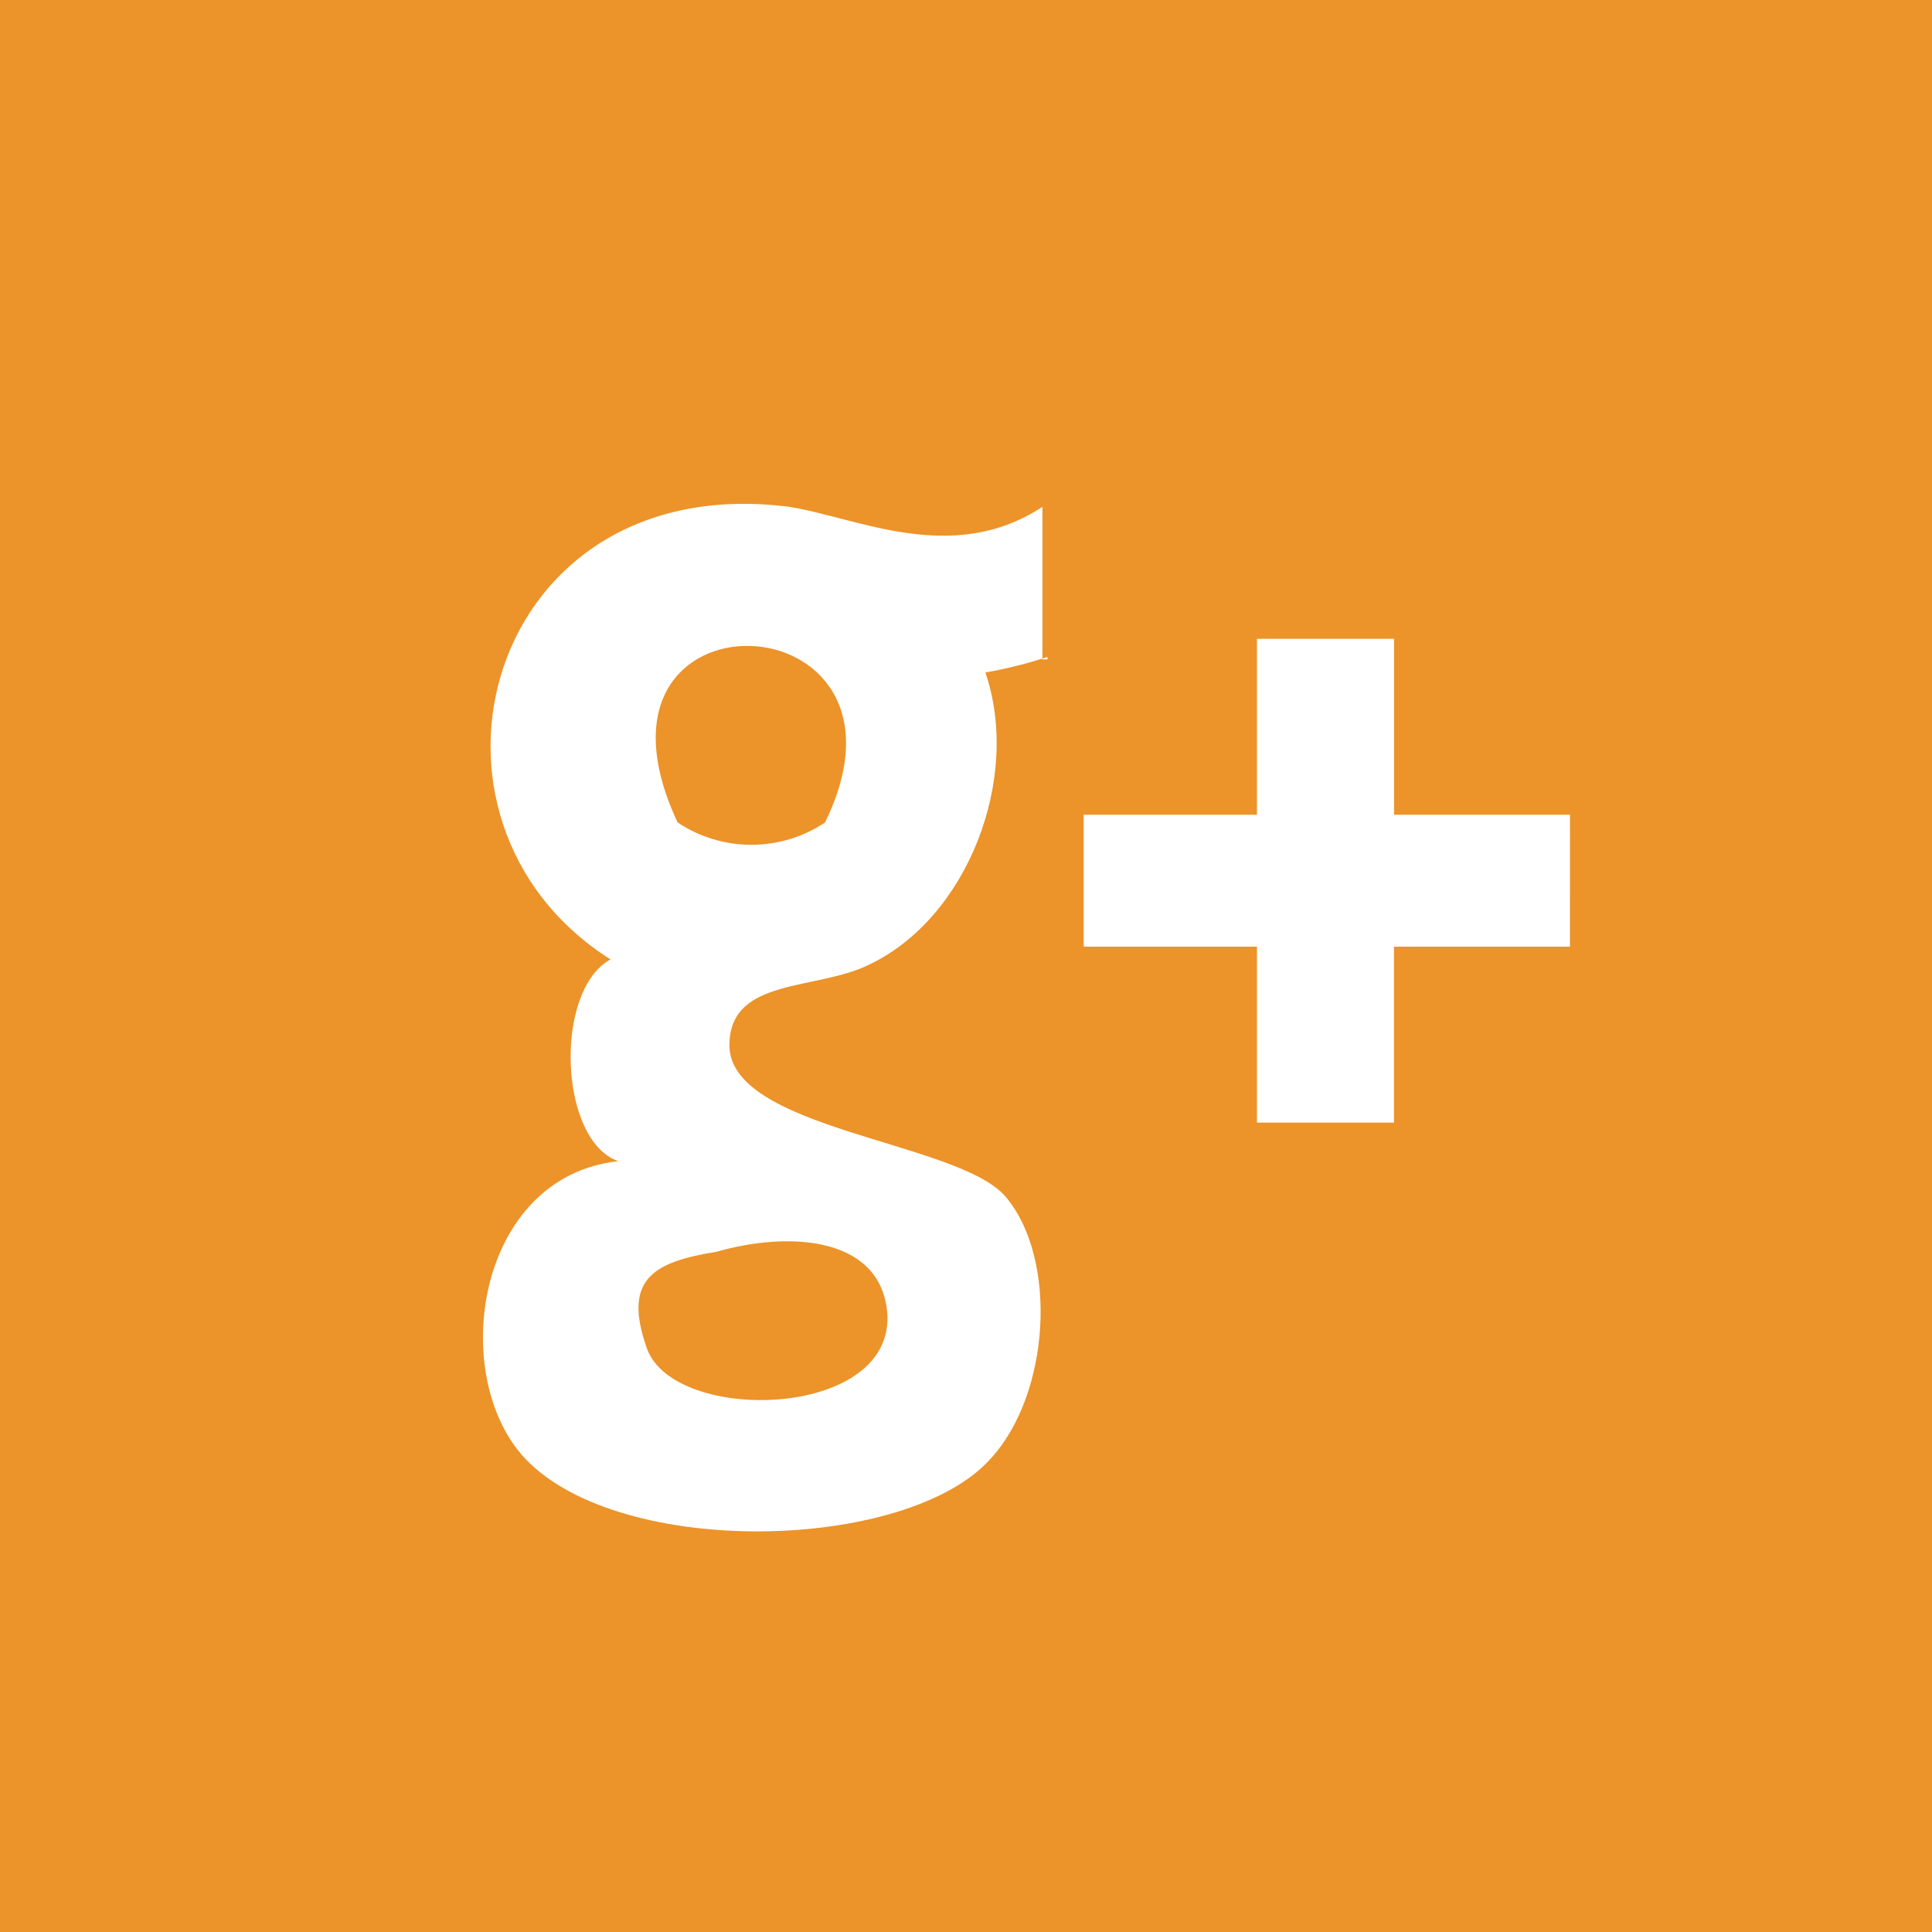
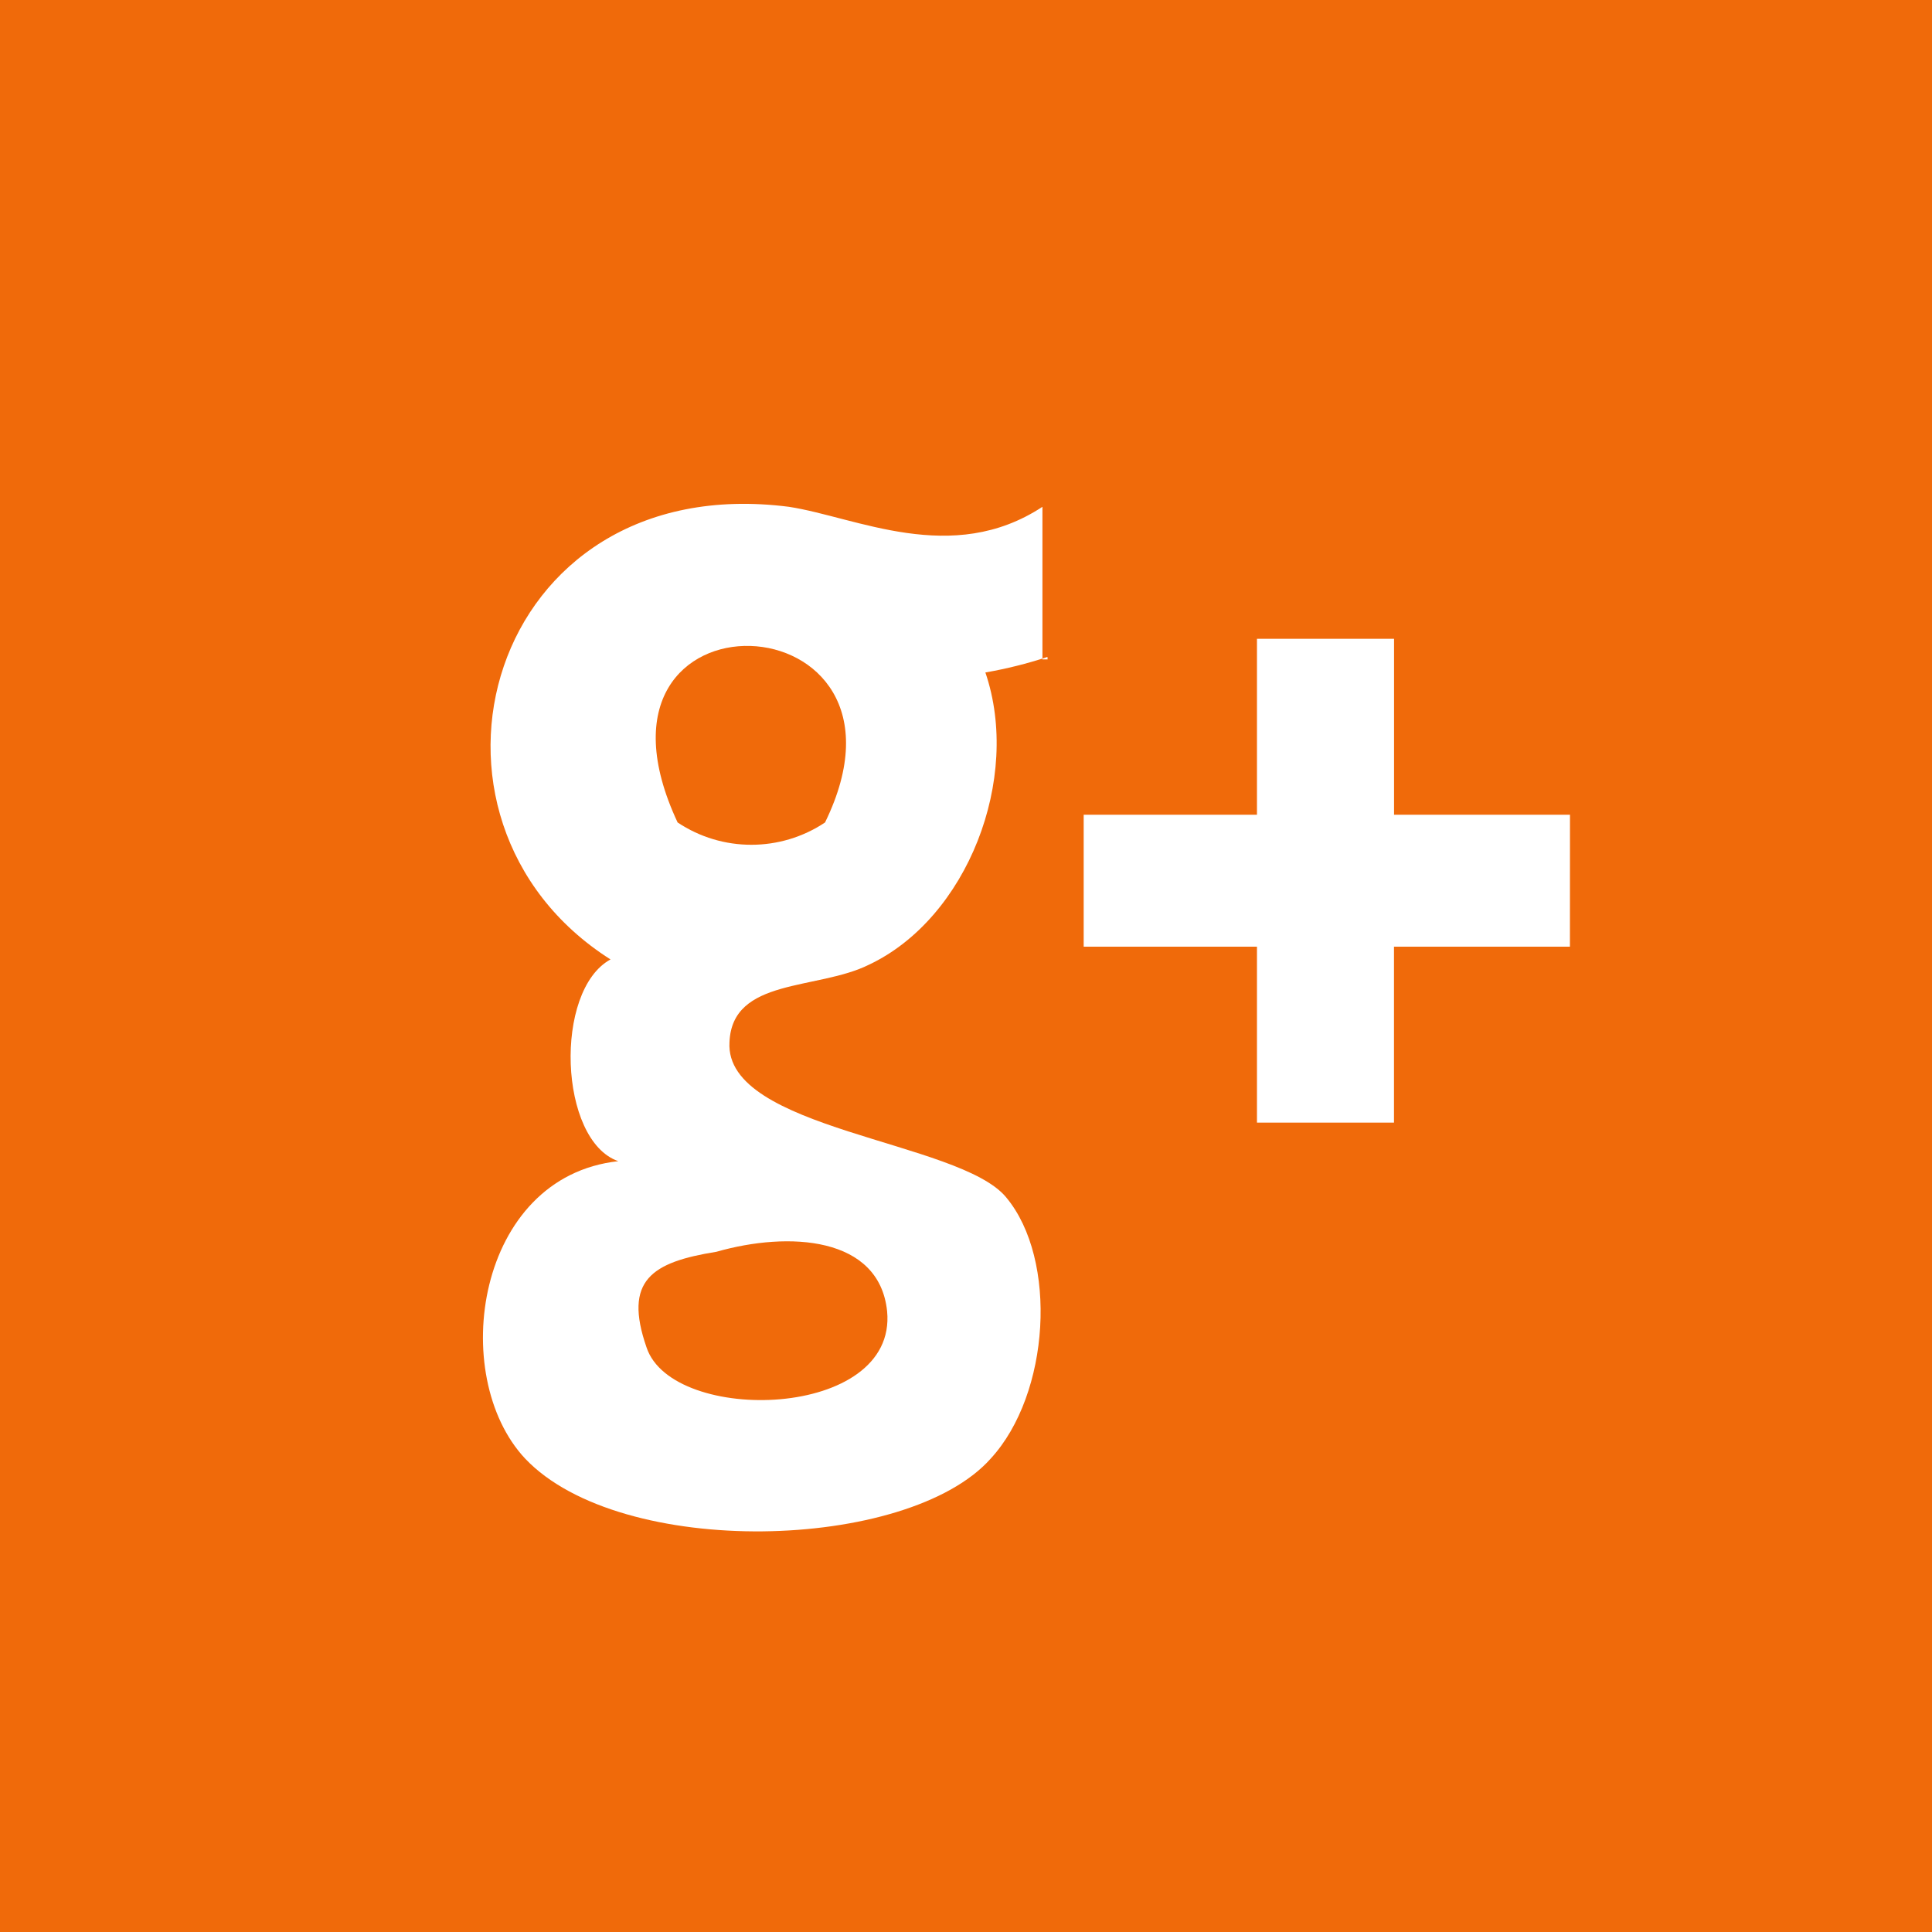
- <svg xmlns="http://www.w3.org/2000/svg" viewBox="882 -1123.209 61.5 61.5">
+ <svg xmlns="http://www.w3.org/2000/svg" viewBox="785 -1123.209 61.5 61.5">
  <defs>
    <style>
      .cls-1 {
-         fill: #ec9329;
+         fill: #f06a0a;
      }

      .cls-2 {
        fill: #fff;
      }
    </style>
  </defs>
-   <g id="google" transform="translate(393 -1877)">
+   <g id="google" transform="translate(296 -1877)">
    <g id="XMLID_38_" transform="translate(489 753.791)">
      <path id="XMLID_41_" class="cls-1" d="M0,190v61.5H61.5V190Z" transform="translate(0 -190)" />
    </g>
    <path id="Path_44" data-name="Path 44" class="cls-2" d="M36.642,214.355a13.863,13.863,0,0,1-1.976.494c1.153,3.376-.576,7.821-3.7,9.3-1.647.823-4.363.412-4.446,2.47-.165,2.8,7.327,3.129,8.809,4.94,1.647,1.976,1.4,6.257-.494,8.315-2.635,2.964-11.773,3.211-14.819,0-2.47-2.635-1.564-8.974,2.964-9.468-1.894-.659-2.058-5.434-.247-6.422-7-4.446-3.952-15.643,5.681-14.408,2.141.329,5.187,1.894,8.068,0v4.857h.165Z" transform="translate(485.701 560.348)" />
    <path id="XMLID_37_" class="cls-1" d="M26.05,220.594a4.231,4.231,0,0,0,4.693,0C34.283,213.349,22.428,212.855,26.05,220.594Z" transform="translate(484.52 559.378)" />
    <path id="Path_45" data-name="Path 45" class="cls-2" d="M57.378,224.5h-5.6v5.6H47.416v-5.6H41.9v-4.2h5.516v-5.6H51.78v5.6h5.6Z" transform="translate(481.596 559.426)" />
    <path id="XMLID_34_" class="cls-1" d="M24.945,241.375c.823,2.47,7.986,2.305,7.657-1.153-.247-2.388-3.129-2.552-5.434-1.894C25.11,238.658,24.2,239.234,24.945,241.375Z" transform="translate(484.637 555.31)" />
  </g>
</svg>
